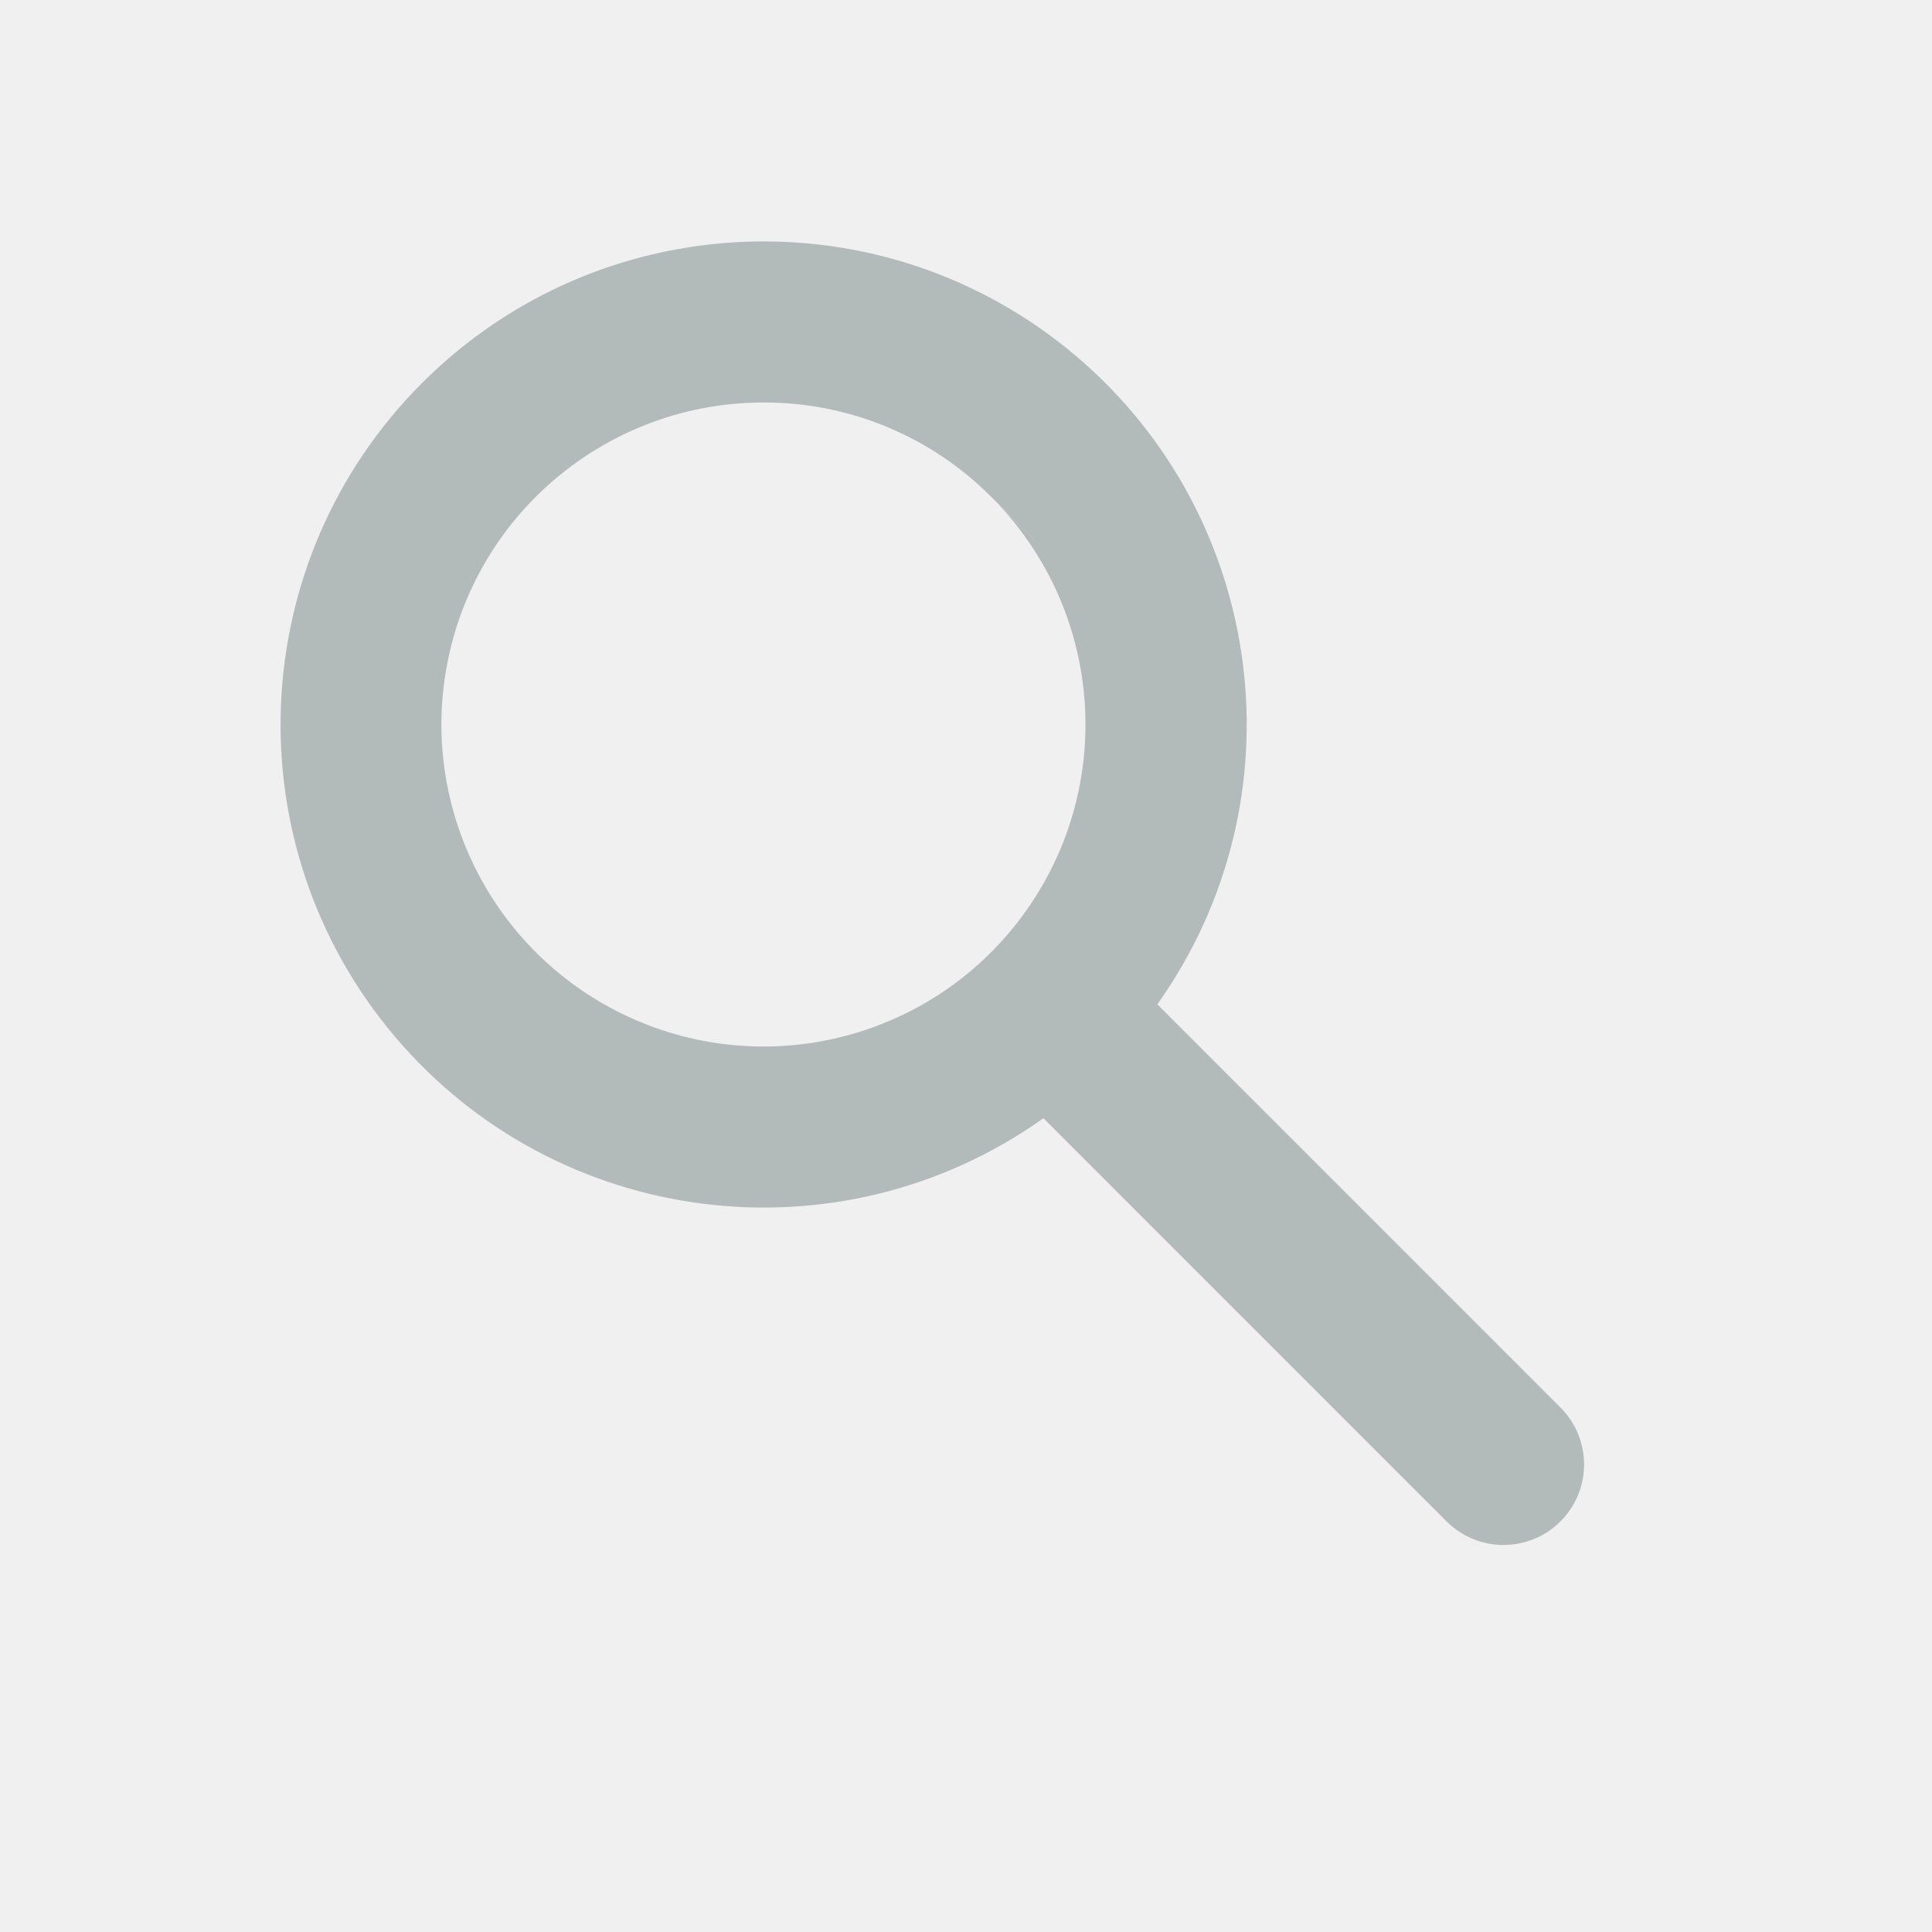
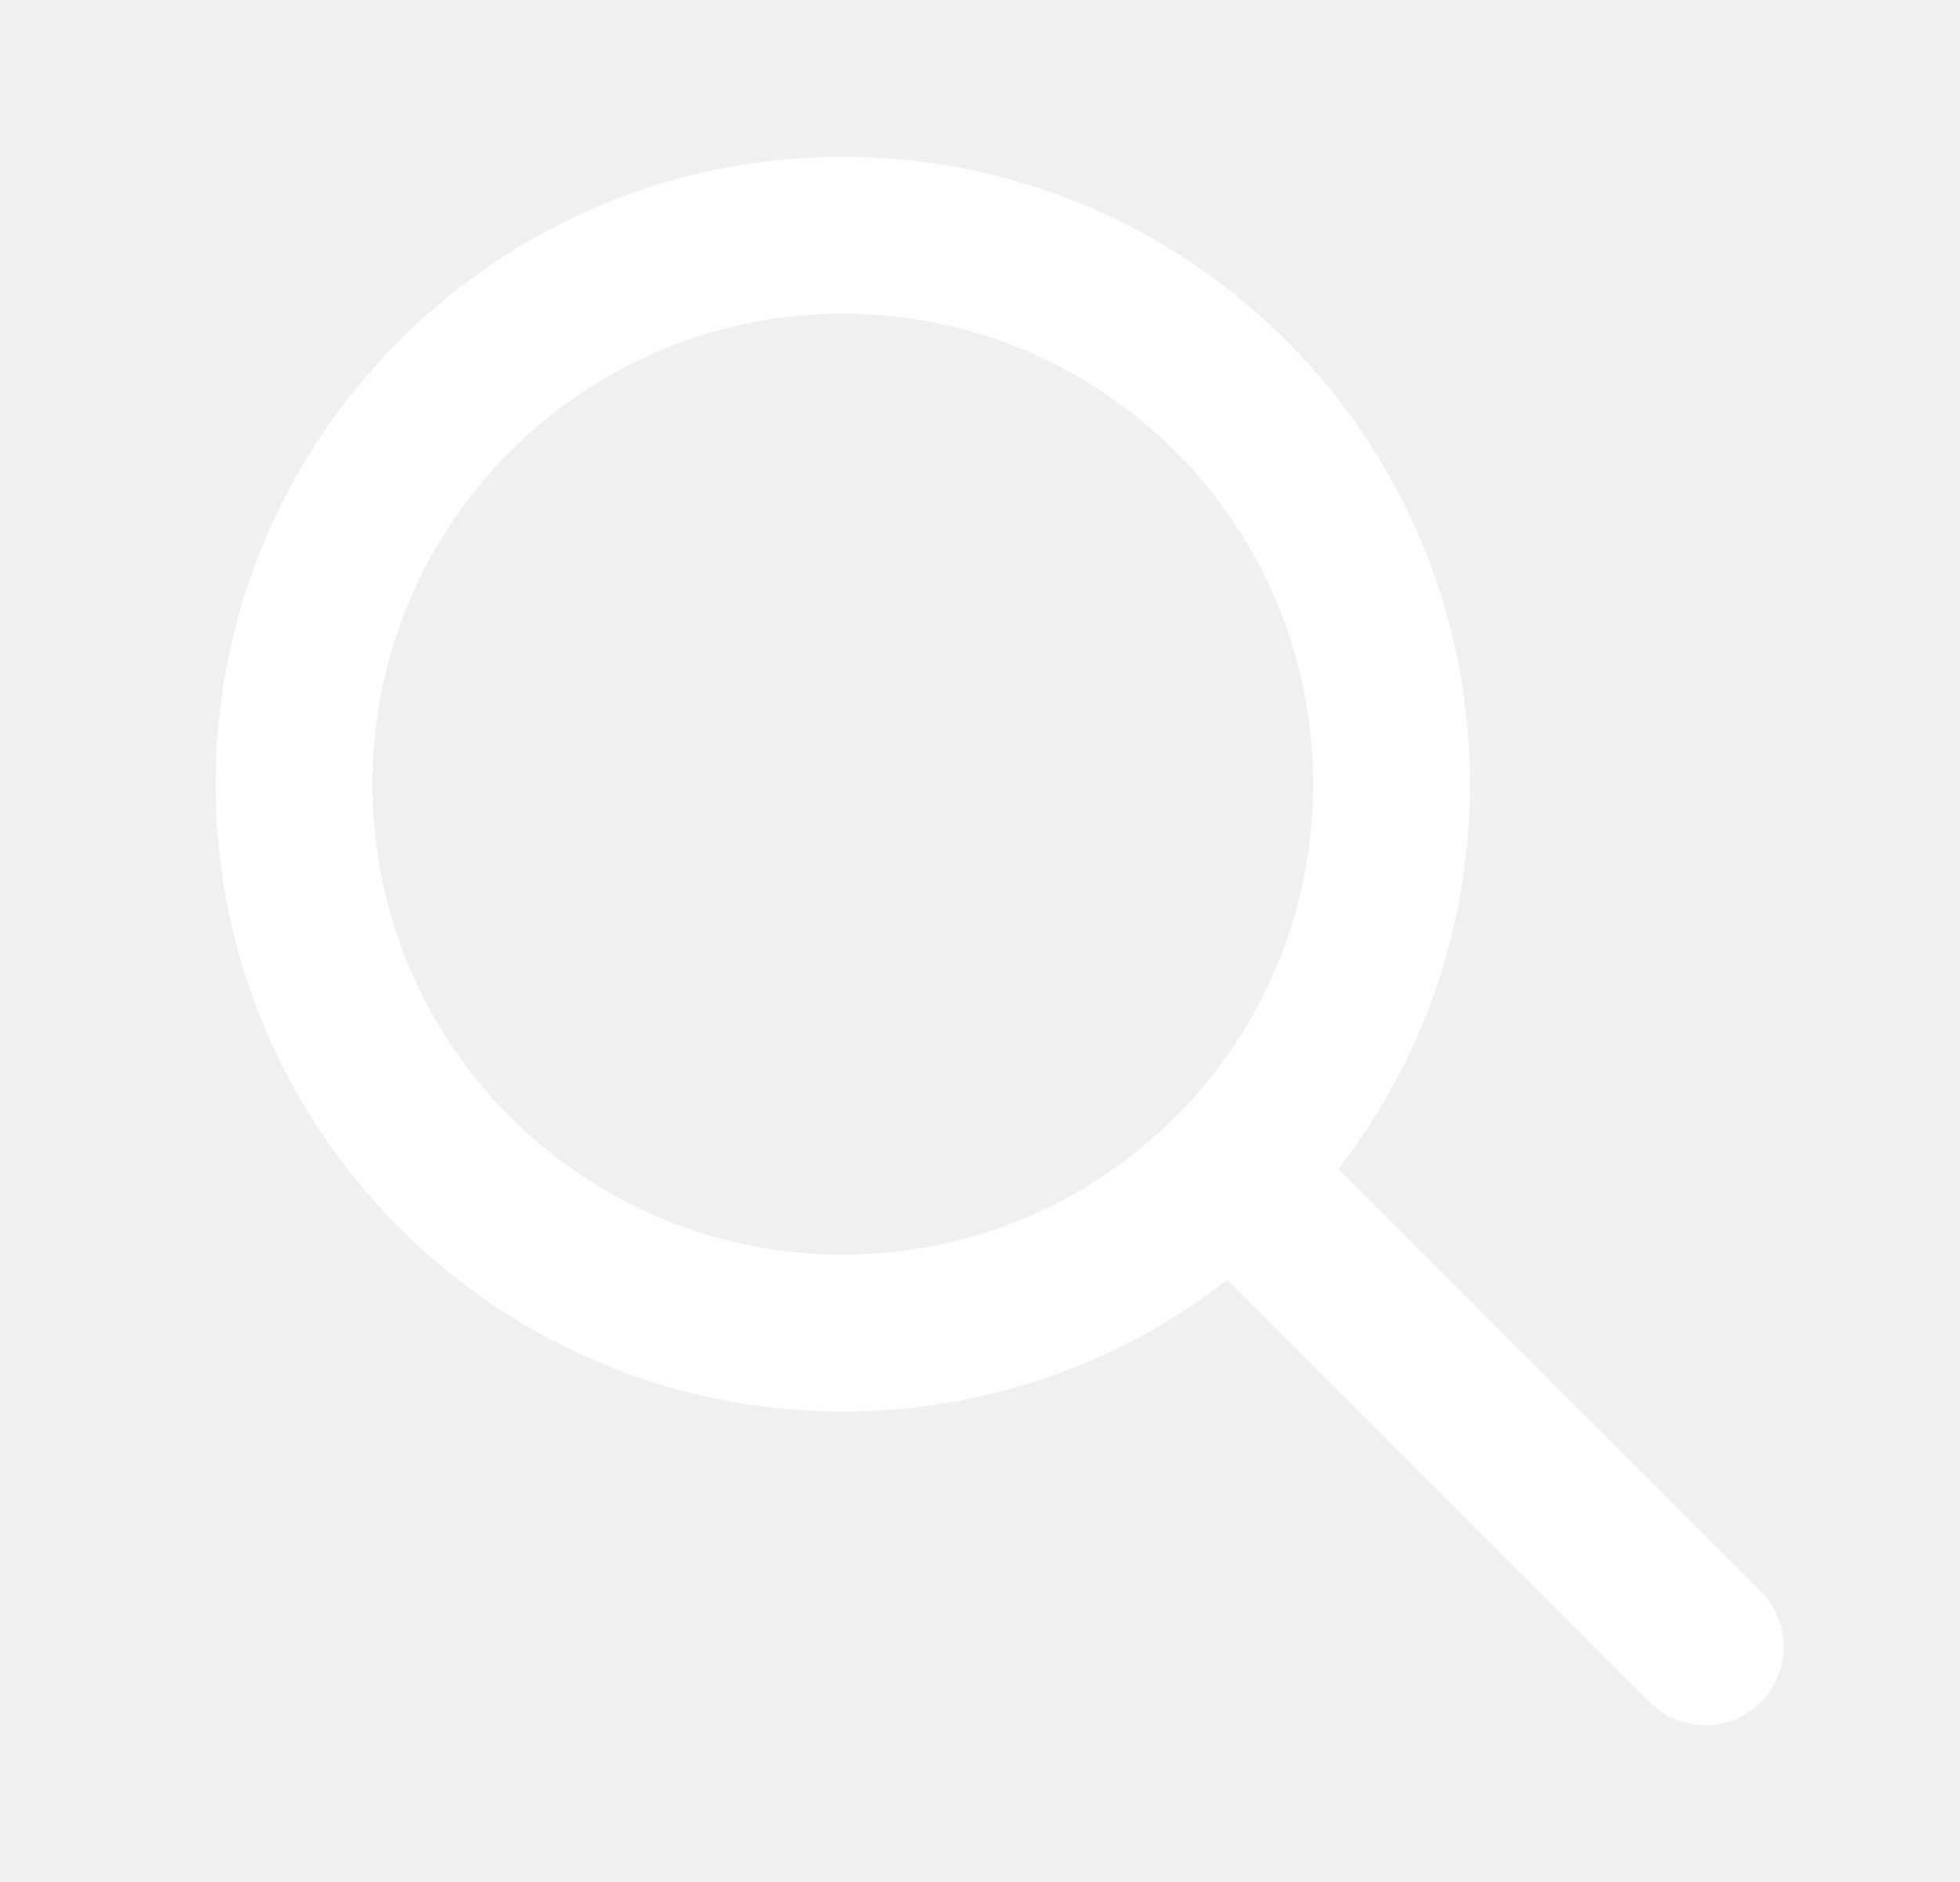
- <svg xmlns="http://www.w3.org/2000/svg" width="24" height="24" viewBox="0 0 24 24" fill="none">
-   <g id="edit / search">
-     <path id="coolicon" d="M17.677 18.607L12.962 13.891C10.42 15.698 6.916 15.256 4.903 12.874C2.889 10.492 3.037 6.964 5.243 4.758C7.448 2.551 10.976 2.403 13.359 4.416C15.742 6.43 16.185 9.933 14.377 12.476L19.385 17.485C19.776 17.875 19.775 18.509 19.385 18.899C18.994 19.29 18.361 19.29 17.971 18.9L17.677 18.607ZM9.485 5C7.589 5 5.953 6.331 5.567 8.187C5.182 10.044 6.154 11.916 7.894 12.67C9.634 13.424 11.664 12.853 12.755 11.302C13.847 9.751 13.699 7.647 12.402 6.264L13.007 6.864L12.325 6.184L12.313 6.172C11.565 5.419 10.546 4.997 9.485 5Z" fill="#B3BABA" />
+ <svg xmlns="http://www.w3.org/2000/svg" width="25" height="24" viewBox="0 0 25 24" fill="none">
+   <g id="Interface / Search_Magnifying_Glass">
+     <path id="Union" fill-rule="evenodd" clip-rule="evenodd" d="M10.75 2C6.332 2 2.75 5.582 2.75 10C2.75 14.418 6.332 18 10.75 18C12.599 18 14.301 17.373 15.656 16.32L21.043 21.707C21.433 22.098 22.067 22.098 22.457 21.707C22.848 21.317 22.848 20.683 22.457 20.293L17.07 14.906C18.123 13.551 18.75 11.849 18.75 10C18.75 5.582 15.168 2 10.75 2ZM4.75 10C4.75 6.686 7.436 4 10.75 4C14.064 4 16.75 6.686 16.75 10C16.75 13.314 14.064 16 10.75 16C7.436 16 4.75 13.314 4.75 10Z" fill="white" />
  </g>
</svg>
